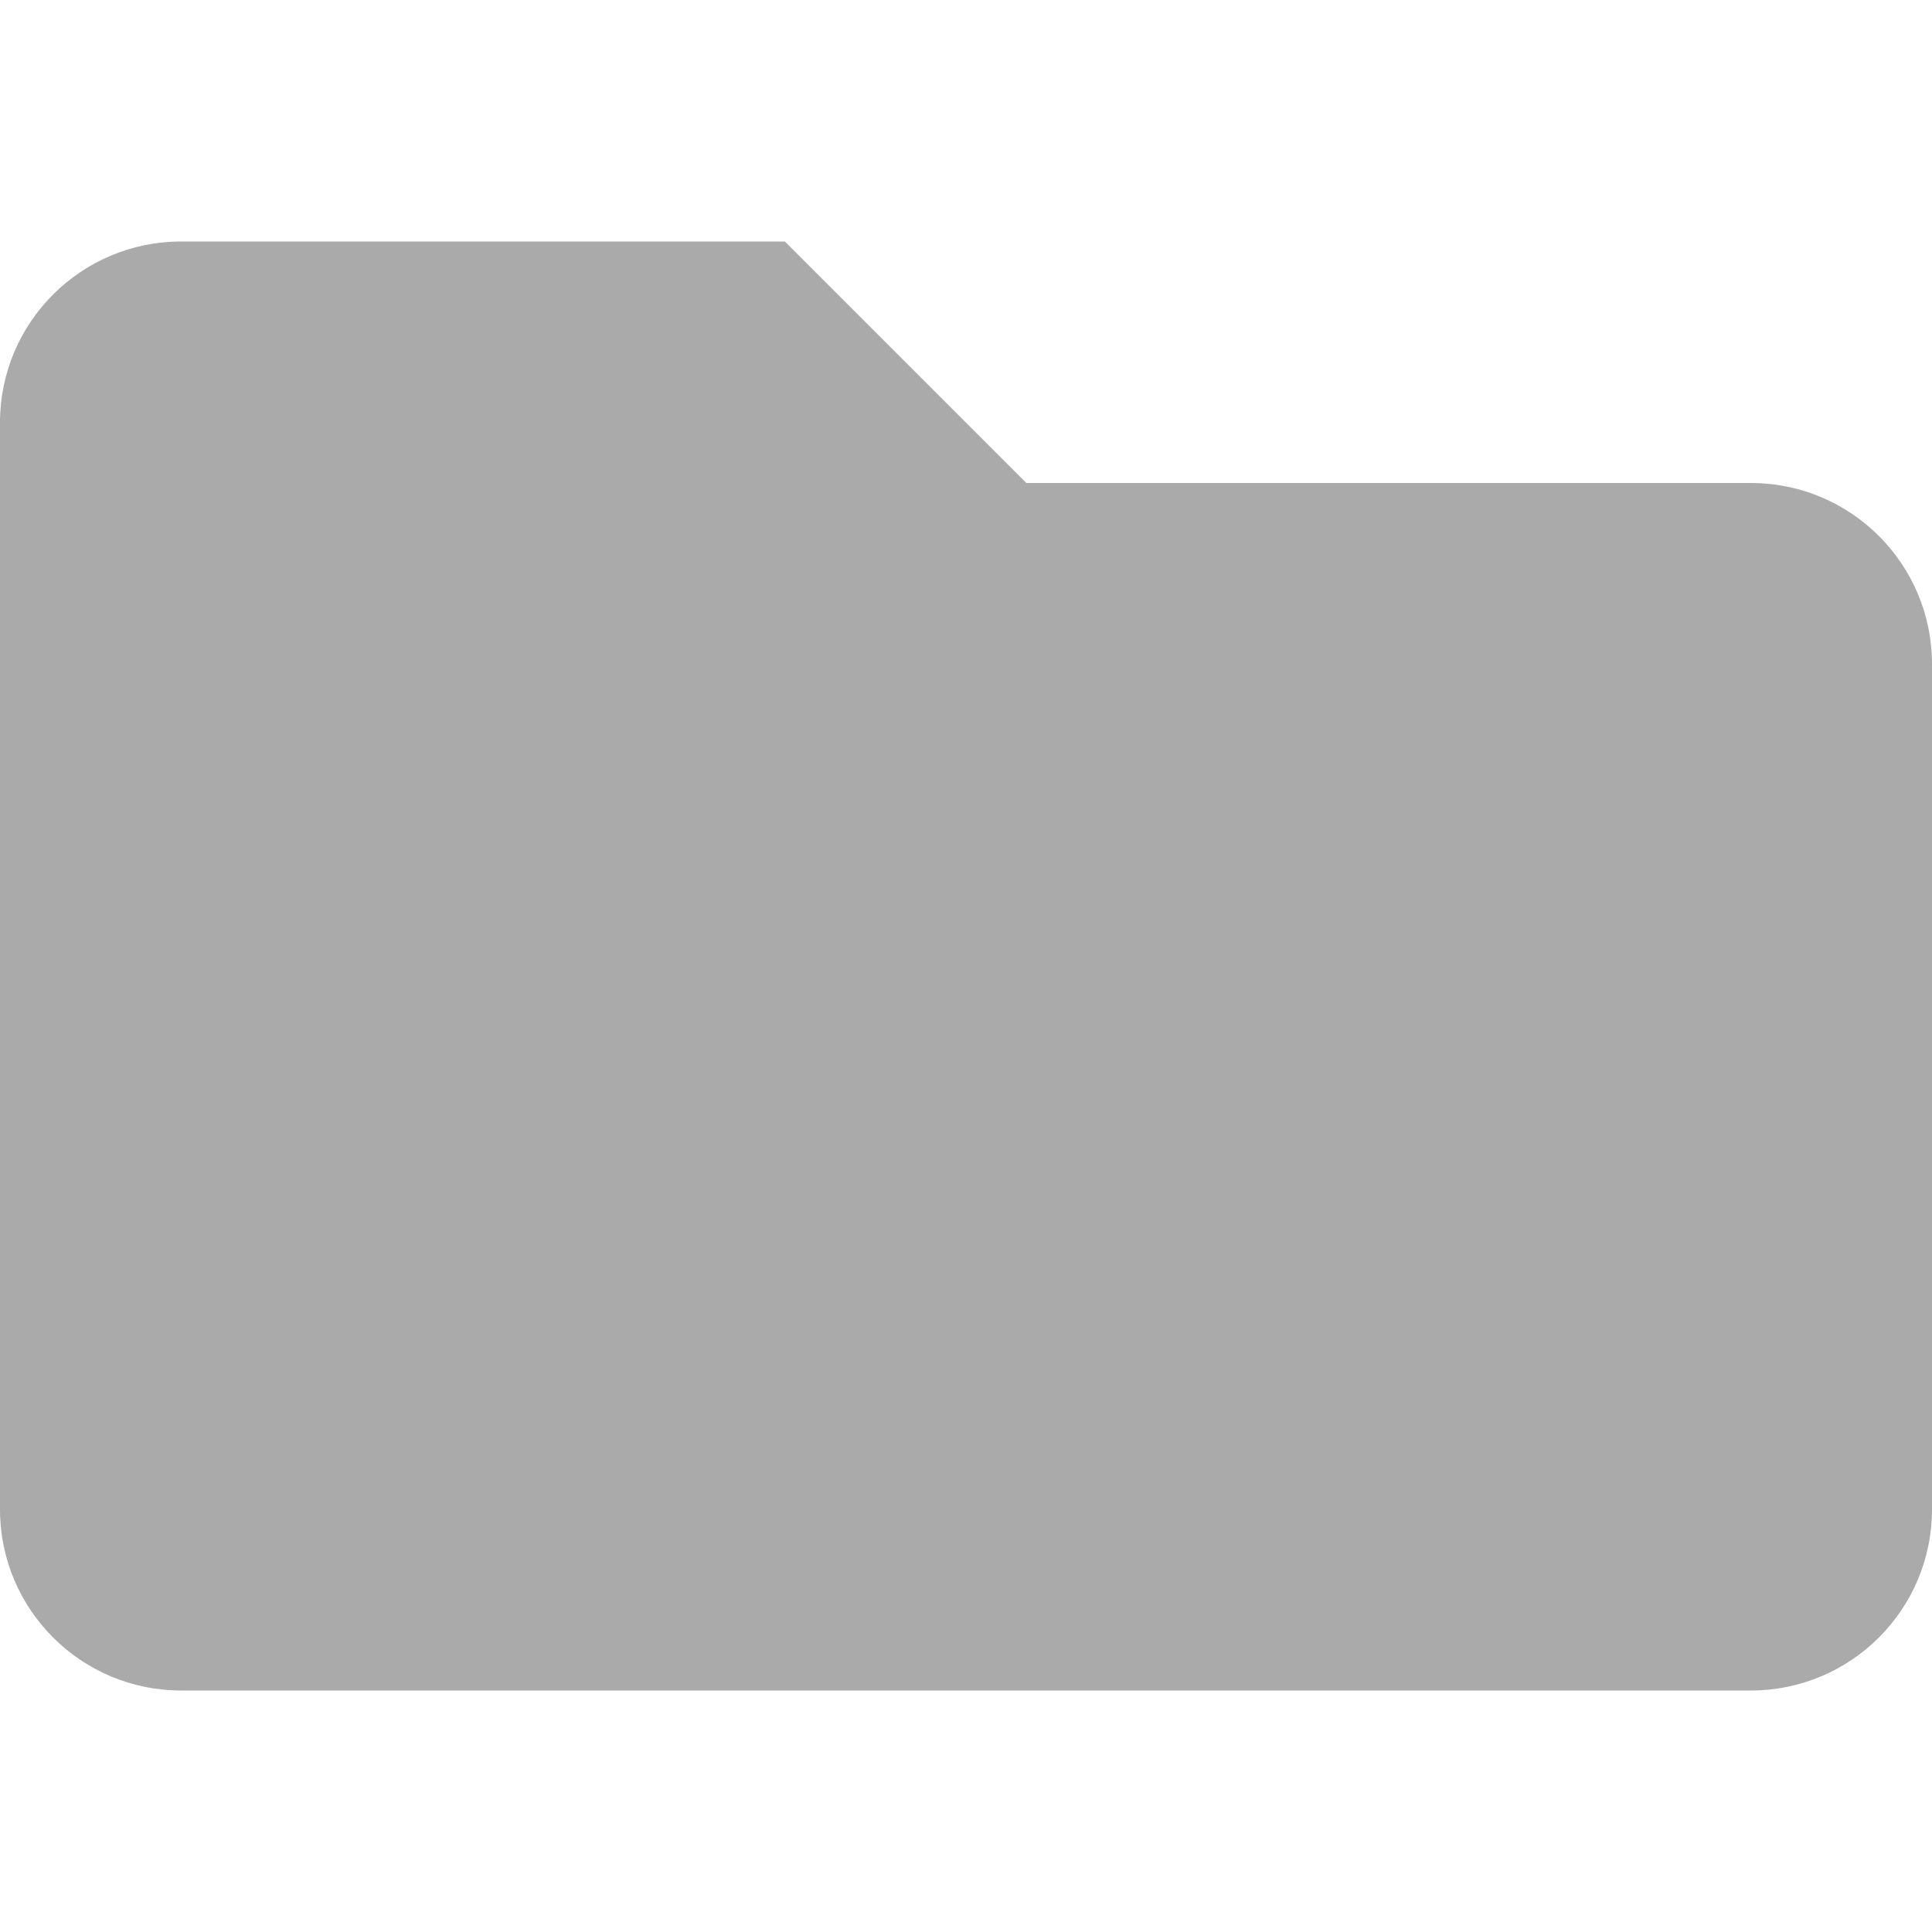
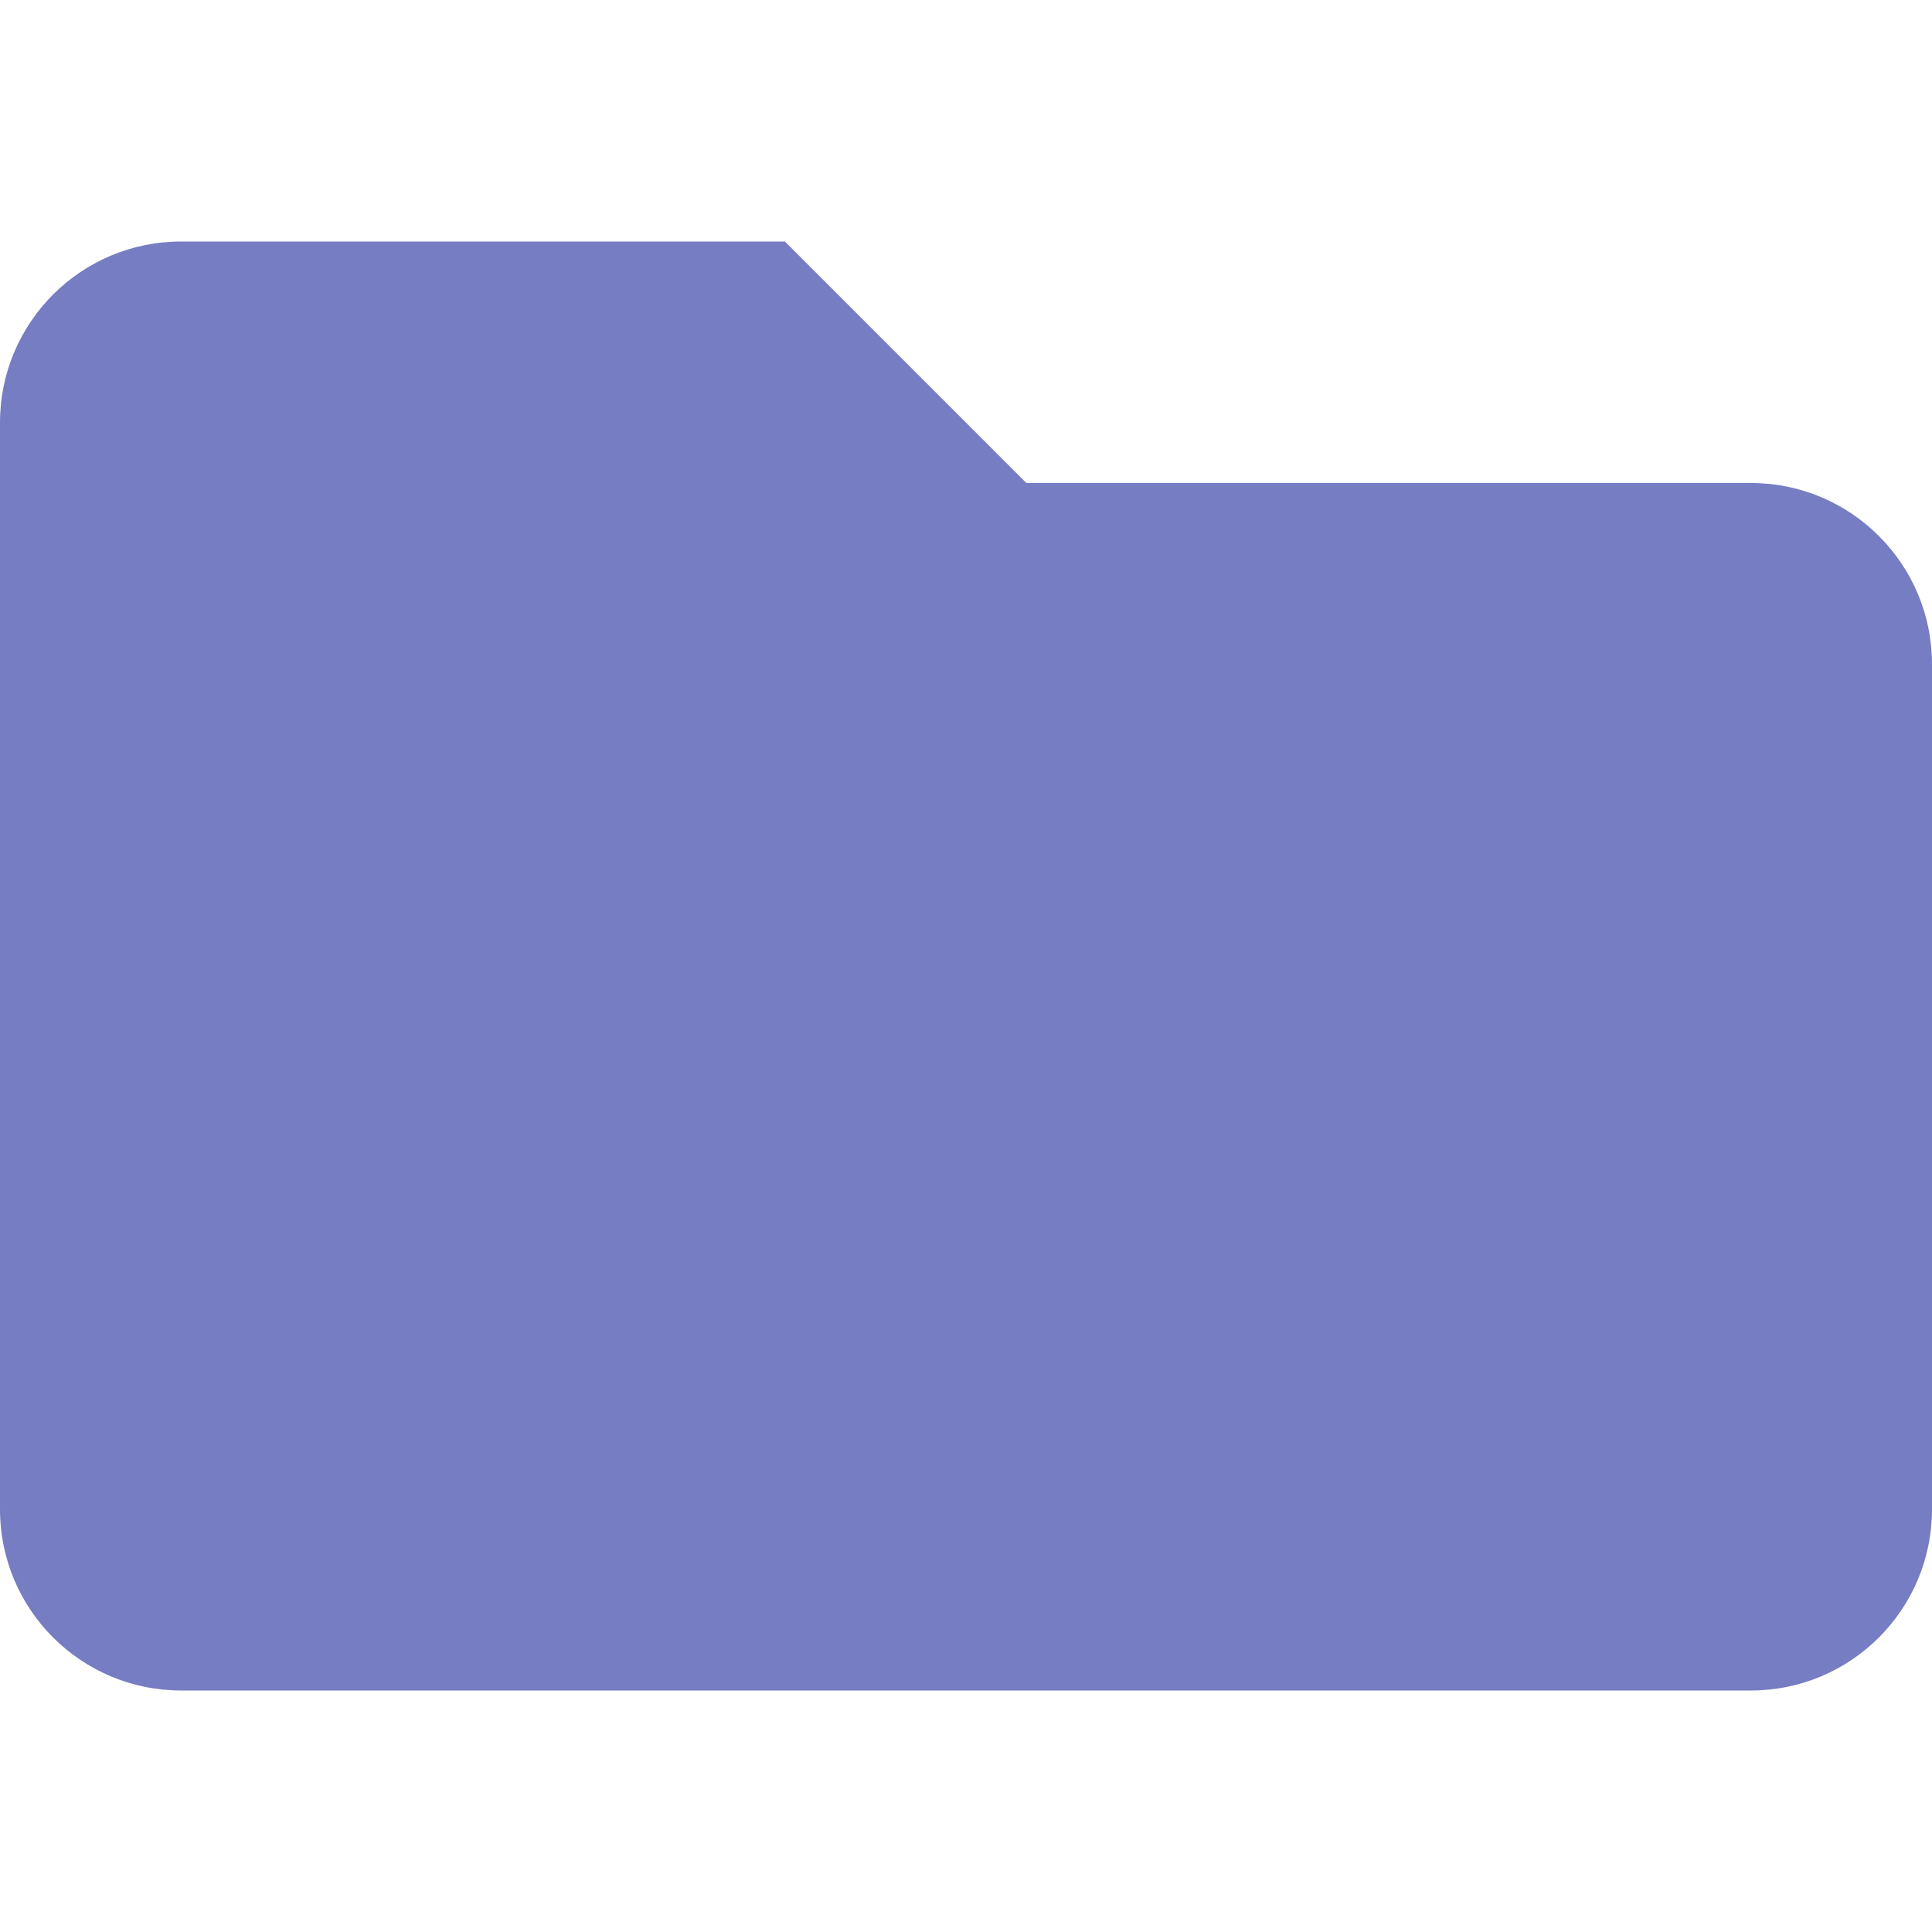
<svg xmlns="http://www.w3.org/2000/svg" viewBox="0 0 512 512">
-   <path fill="#aaa" d="M464 128H272l-64-64H48C21.49 64 0 85.49 0 112v288c0 26.51 21.49 48 48 48h416c26.51 0 48-21.49 48-48V176c0-26.51-21.49-48-48-48z" />
+   <path fill="#777DC2" d="M464 128H272l-64-64H48C21.49 64 0 85.49 0 112v288c0 26.51 21.49 48 48 48h416c26.51 0 48-21.49 48-48V176c0-26.51-21.49-48-48-48z" />
</svg>
